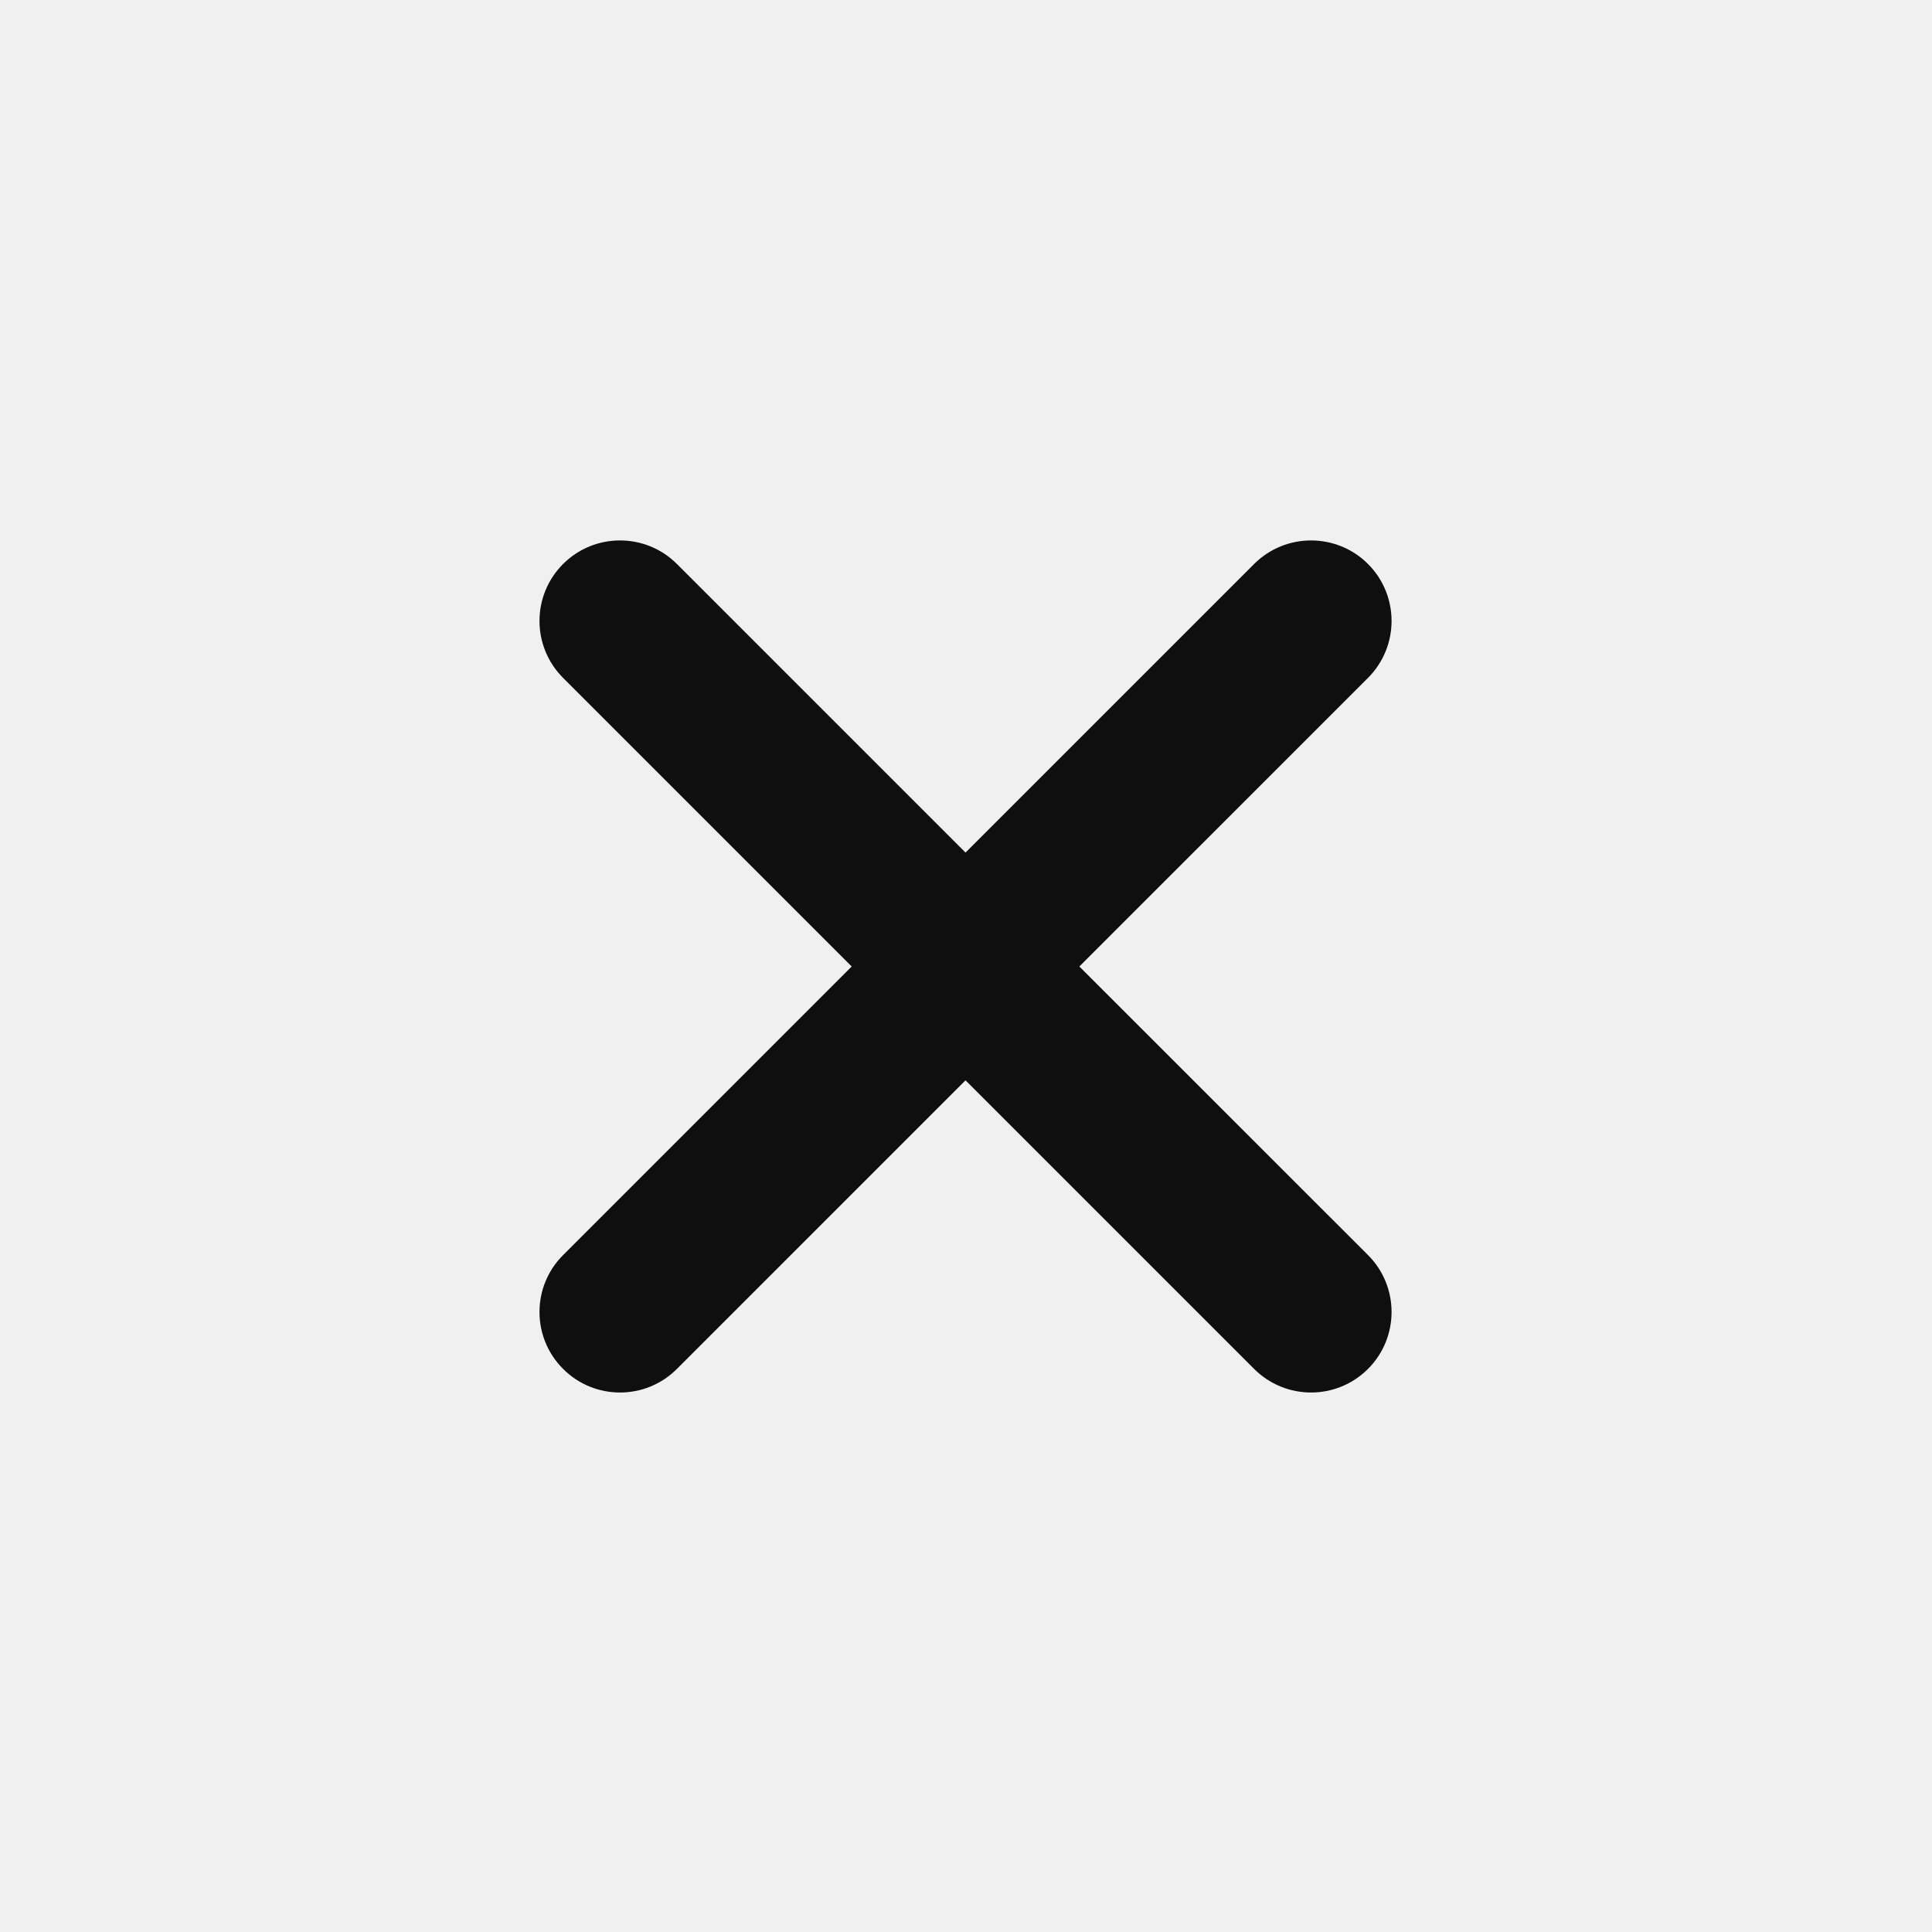
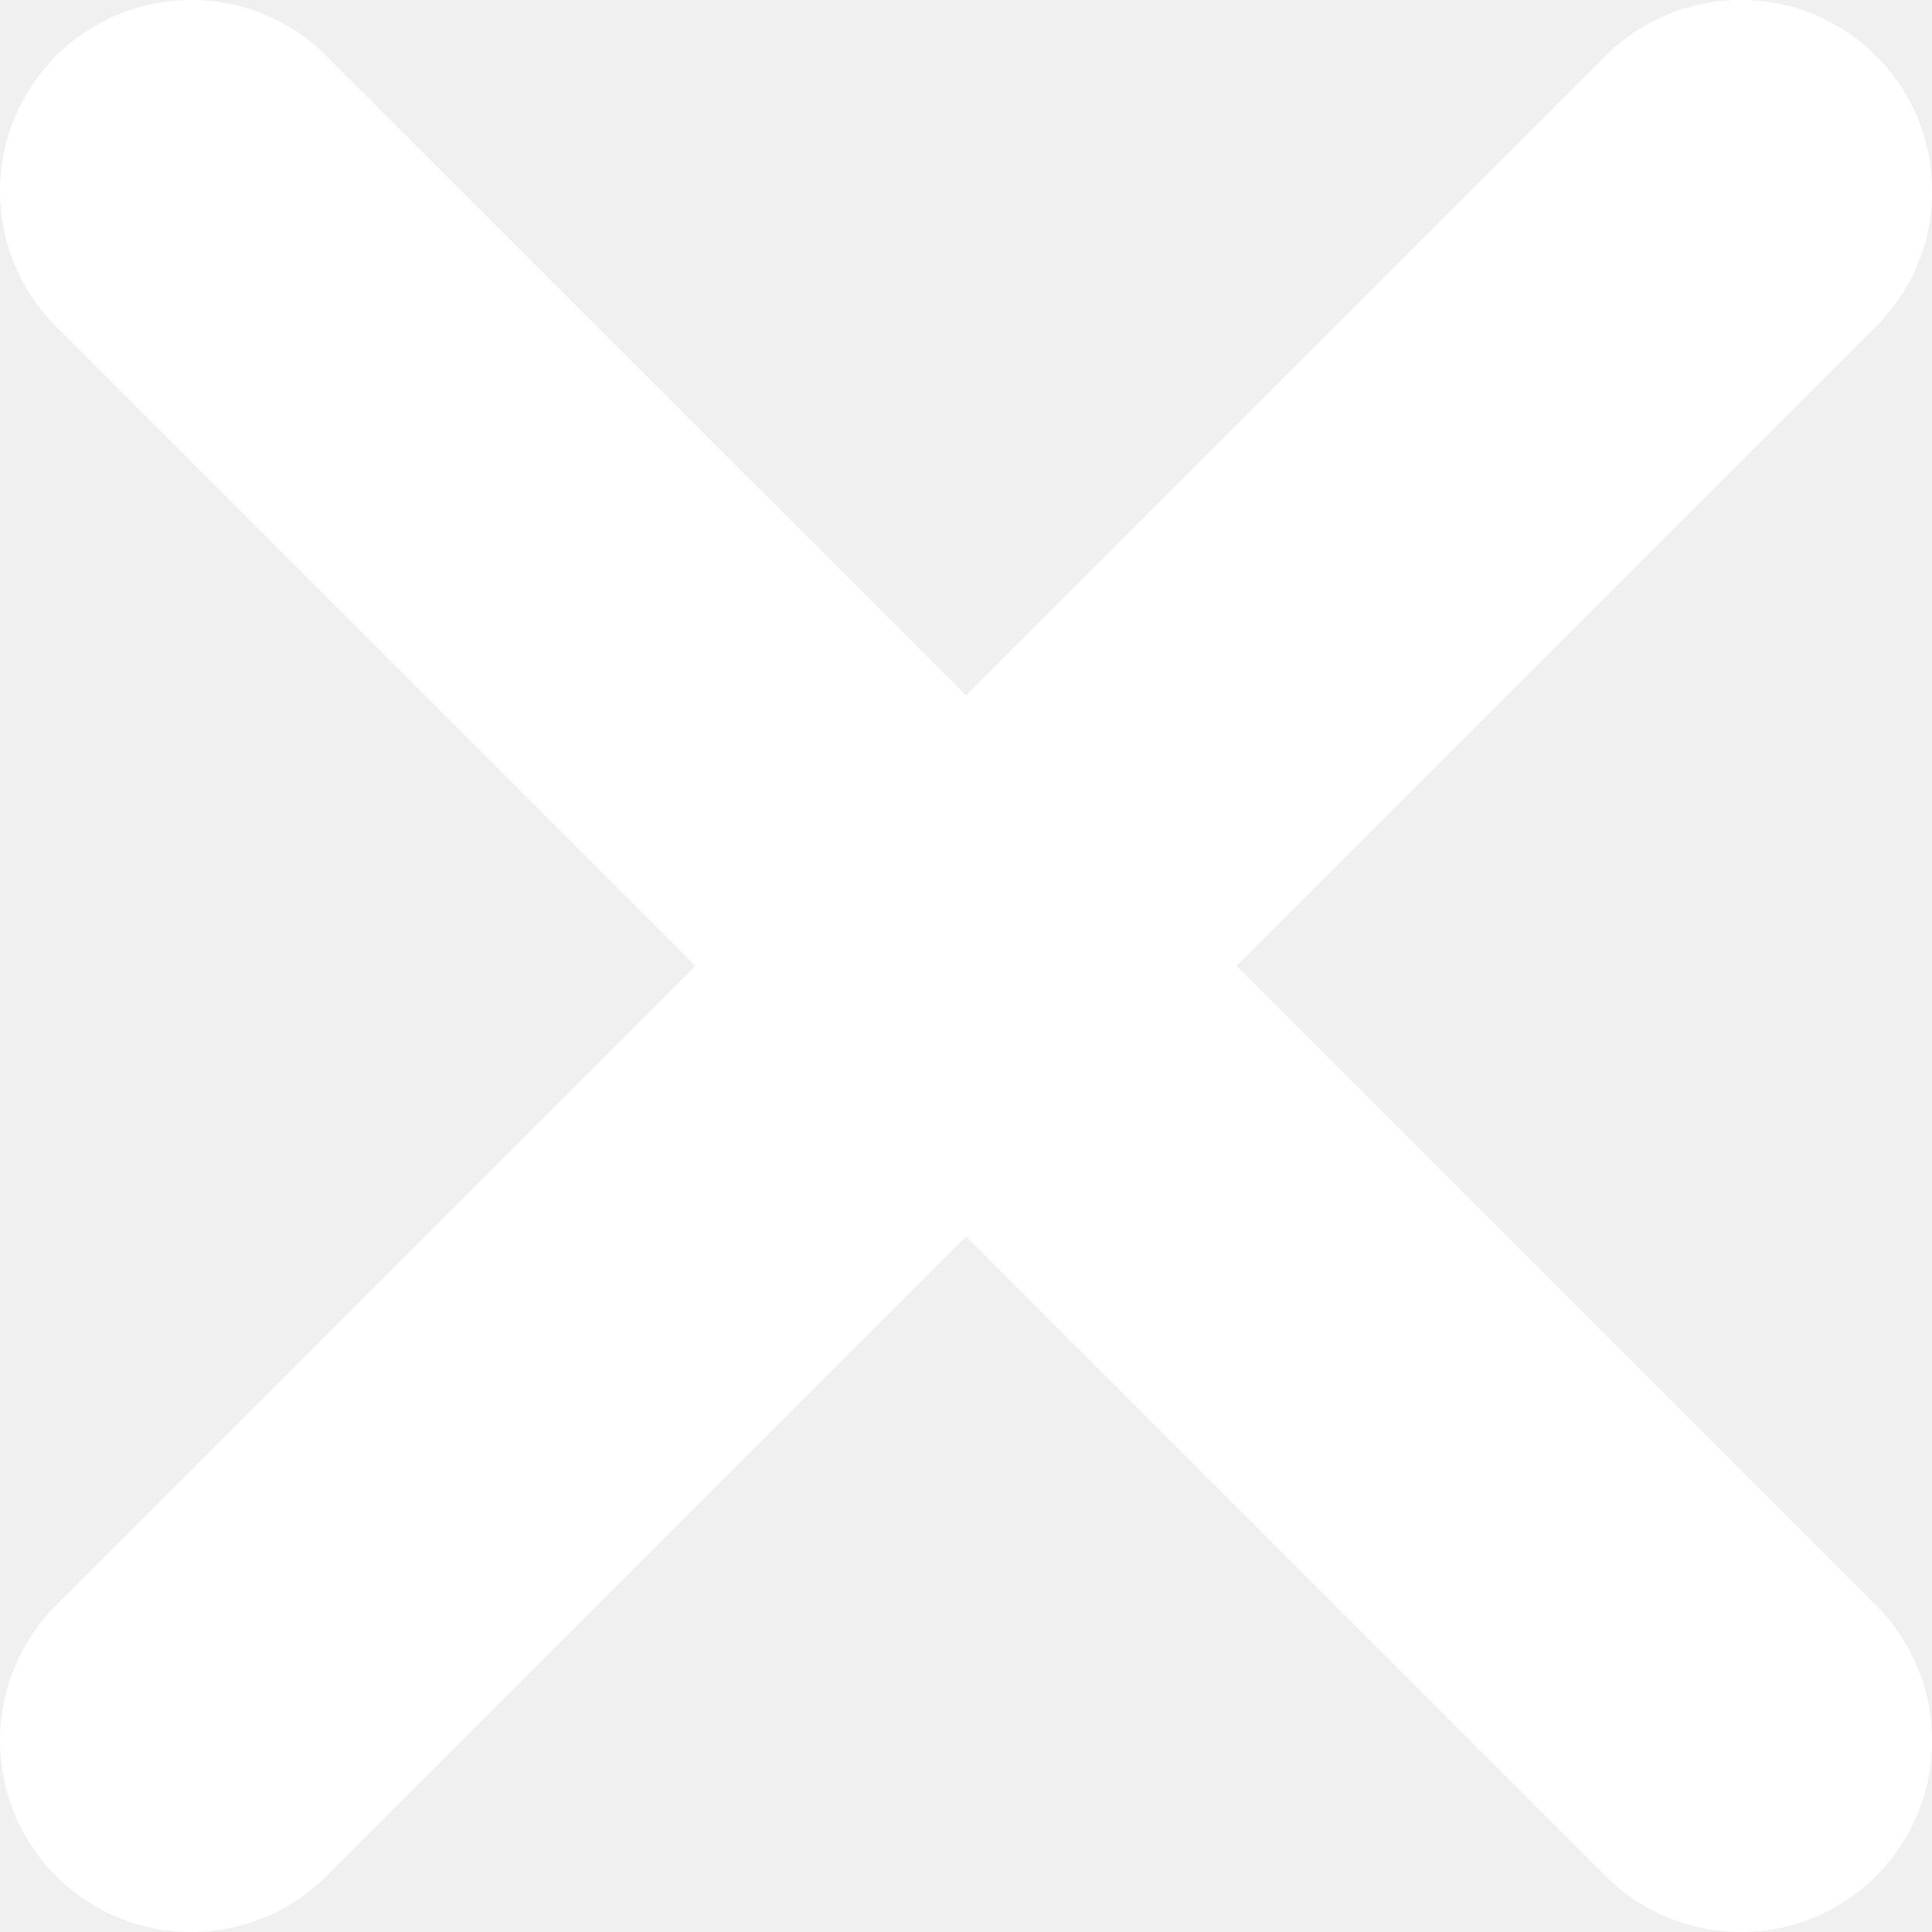
- <svg xmlns="http://www.w3.org/2000/svg" width="800px" height="800px" viewBox="0 0 24 24" fill="none">
-   <path d="M6.995 7.006C6.604 7.397 6.604 8.03 6.995 8.421L10.58 12.006L6.995 15.591C6.604 15.981 6.604 16.615 6.995 17.005C7.385 17.396 8.019 17.396 8.409 17.005L11.994 13.42L15.579 17.005C15.97 17.396 16.603 17.396 16.994 17.005C17.384 16.615 17.384 15.981 16.994 15.591L13.408 12.006L16.994 8.421C17.384 8.03 17.384 7.397 16.994 7.006C16.603 6.616 15.97 6.616 15.579 7.006L11.994 10.591L8.409 7.006C8.019 6.616 7.385 6.616 6.995 7.006Z" fill="#0F0F0F" />
+ <svg xmlns="http://www.w3.org/2000/svg" id="Layer_1" data-name="Layer 1" viewBox="0 0 204.57 204.57">
+   <defs>
+     <style>
+       .cls-1 {
+         fill: #fff;
+         stroke: #fff;
+         stroke-miterlimit: 10;
+         stroke-width: 2.29px;
+       }
+     </style>
+   </defs>
+   <path class="cls-1" d="m6.74,6.74C-.72,14.21-.72,26.31,6.74,33.77l68.52,68.52L6.74,170.8c-7.46,7.46-7.46,19.56,0,27.03,7.46,7.46,19.56,7.46,27.03,0l68.52-68.52,68.52,68.52c7.46,7.46,19.56,7.46,27.03,0,7.46-7.46,7.46-19.56,0-27.03l-68.52-68.52,68.52-68.52c7.46-7.46,7.46-19.56,0-27.03-7.46-7.46-19.56-7.46-27.03,0l-68.52,68.52L33.77,6.74C26.31-.72,14.21-.72,6.74,6.74Z" />
</svg>
